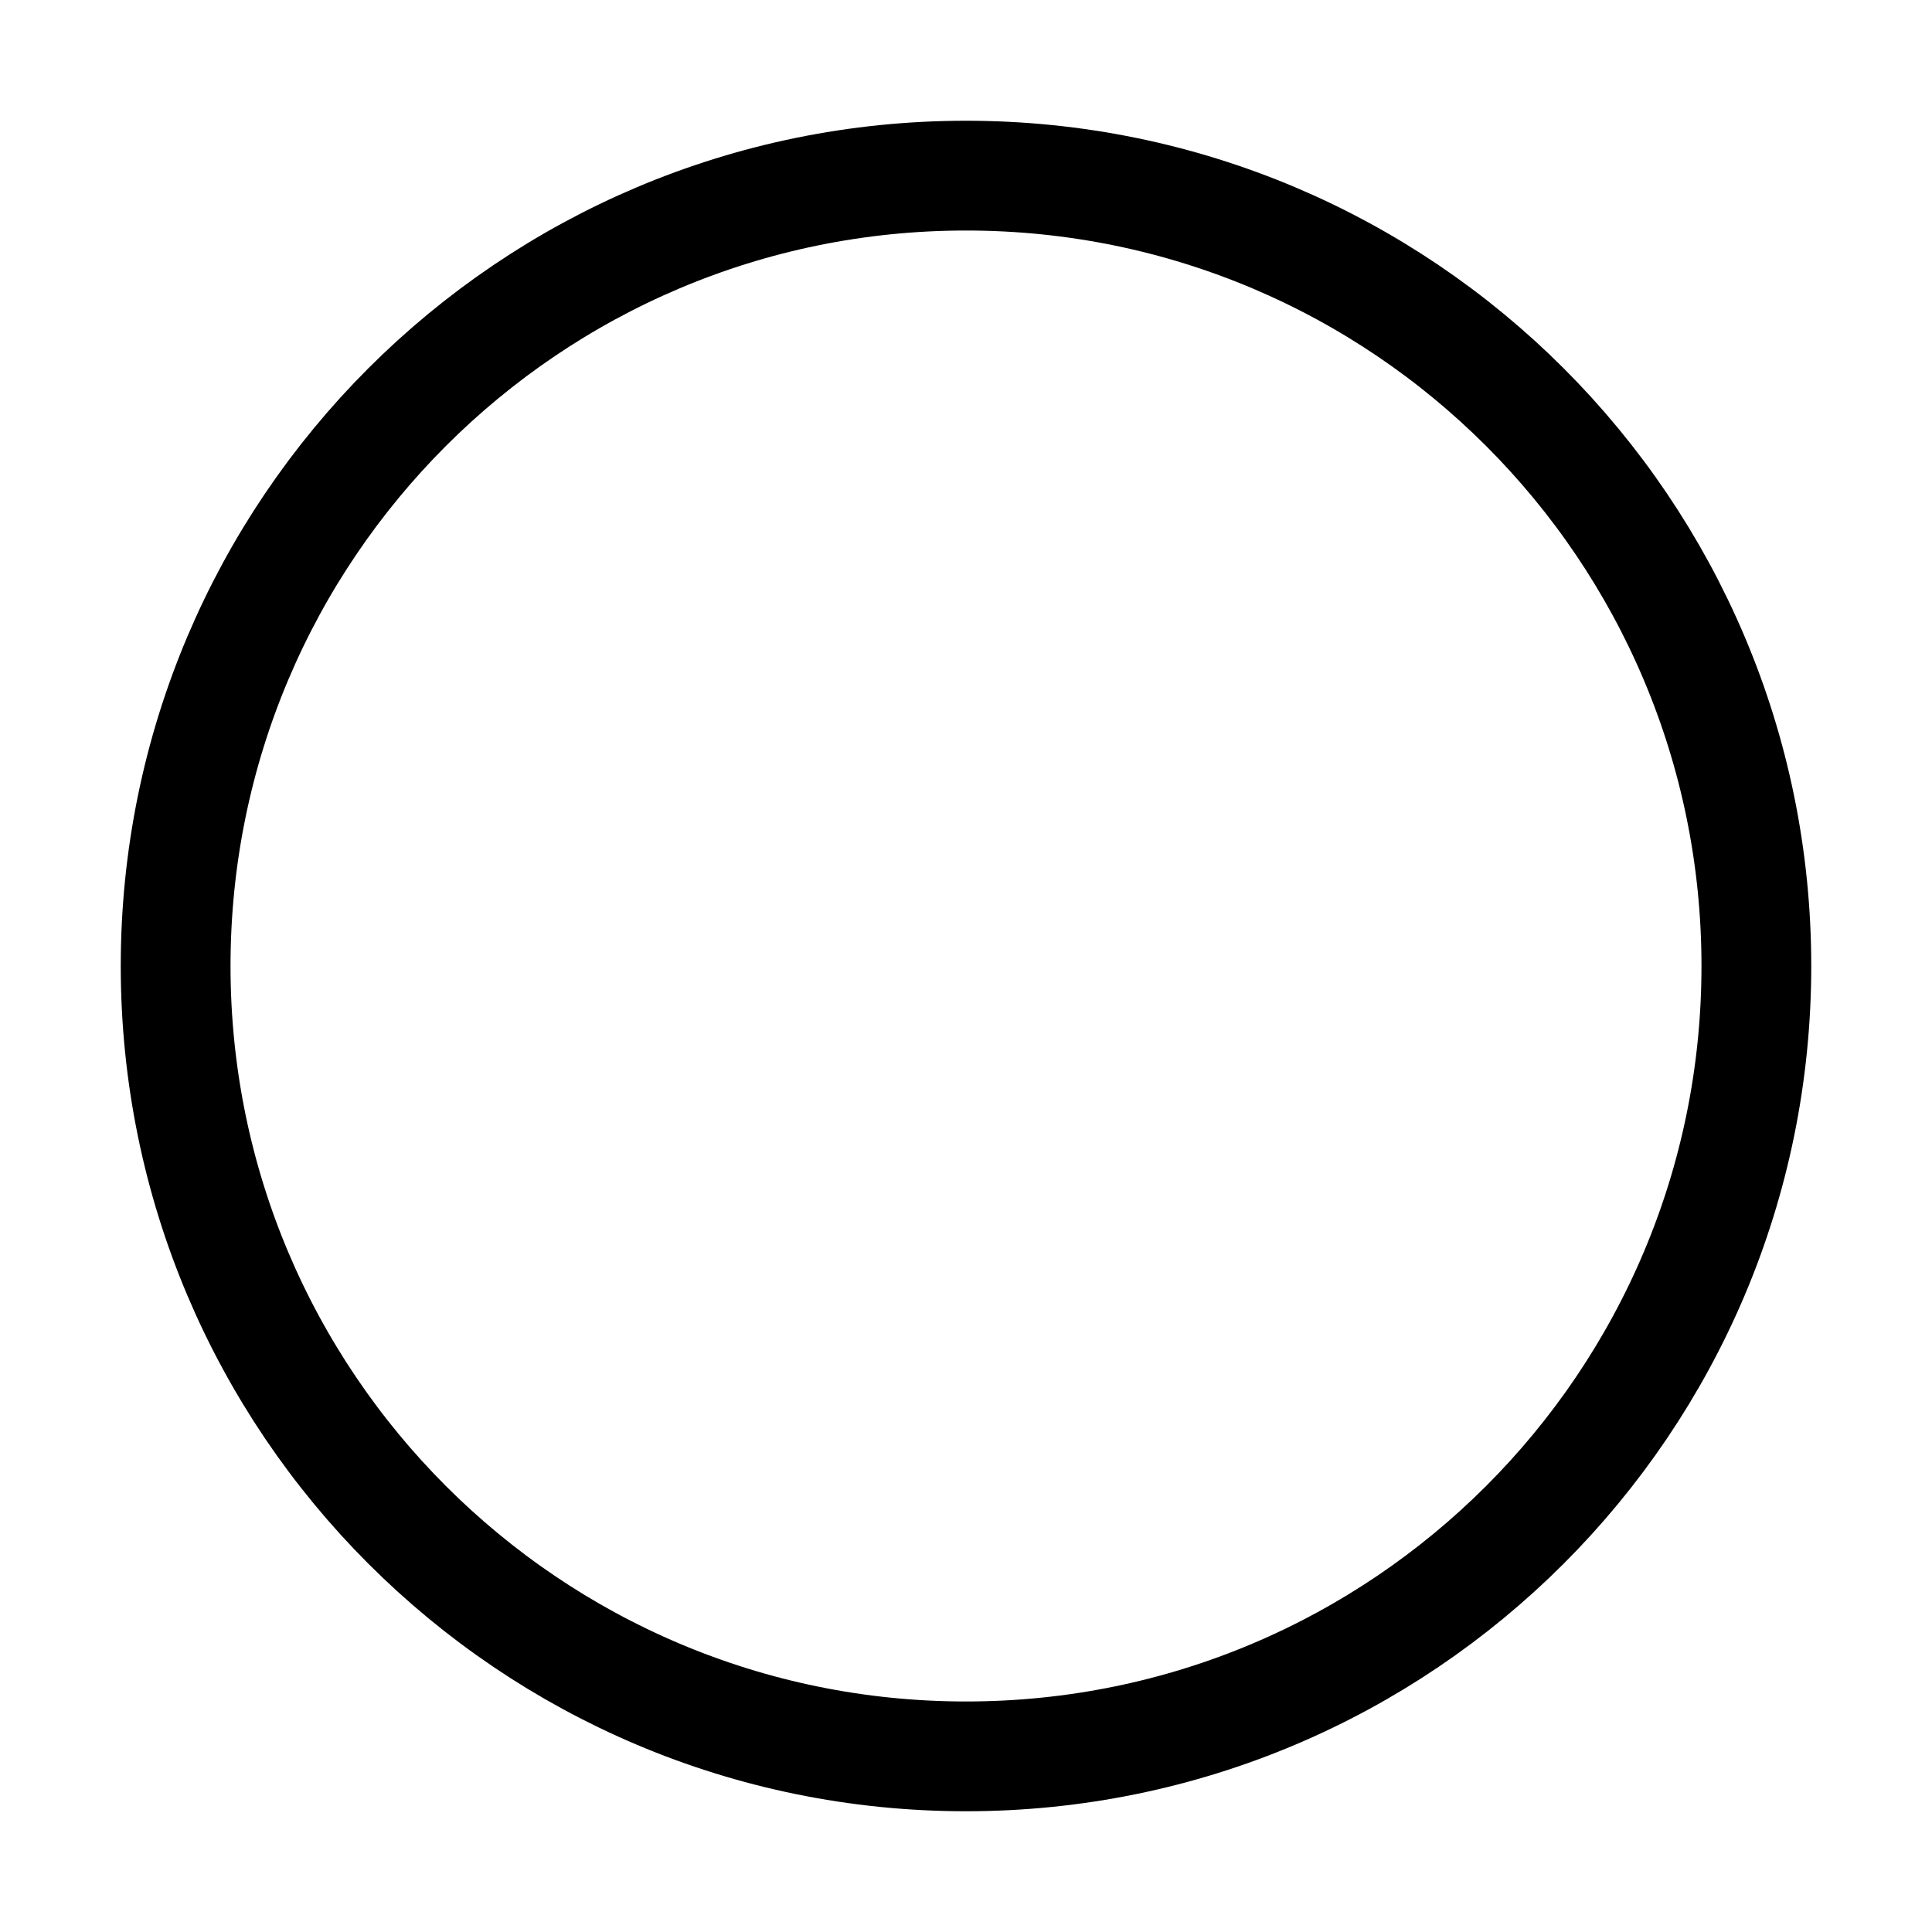
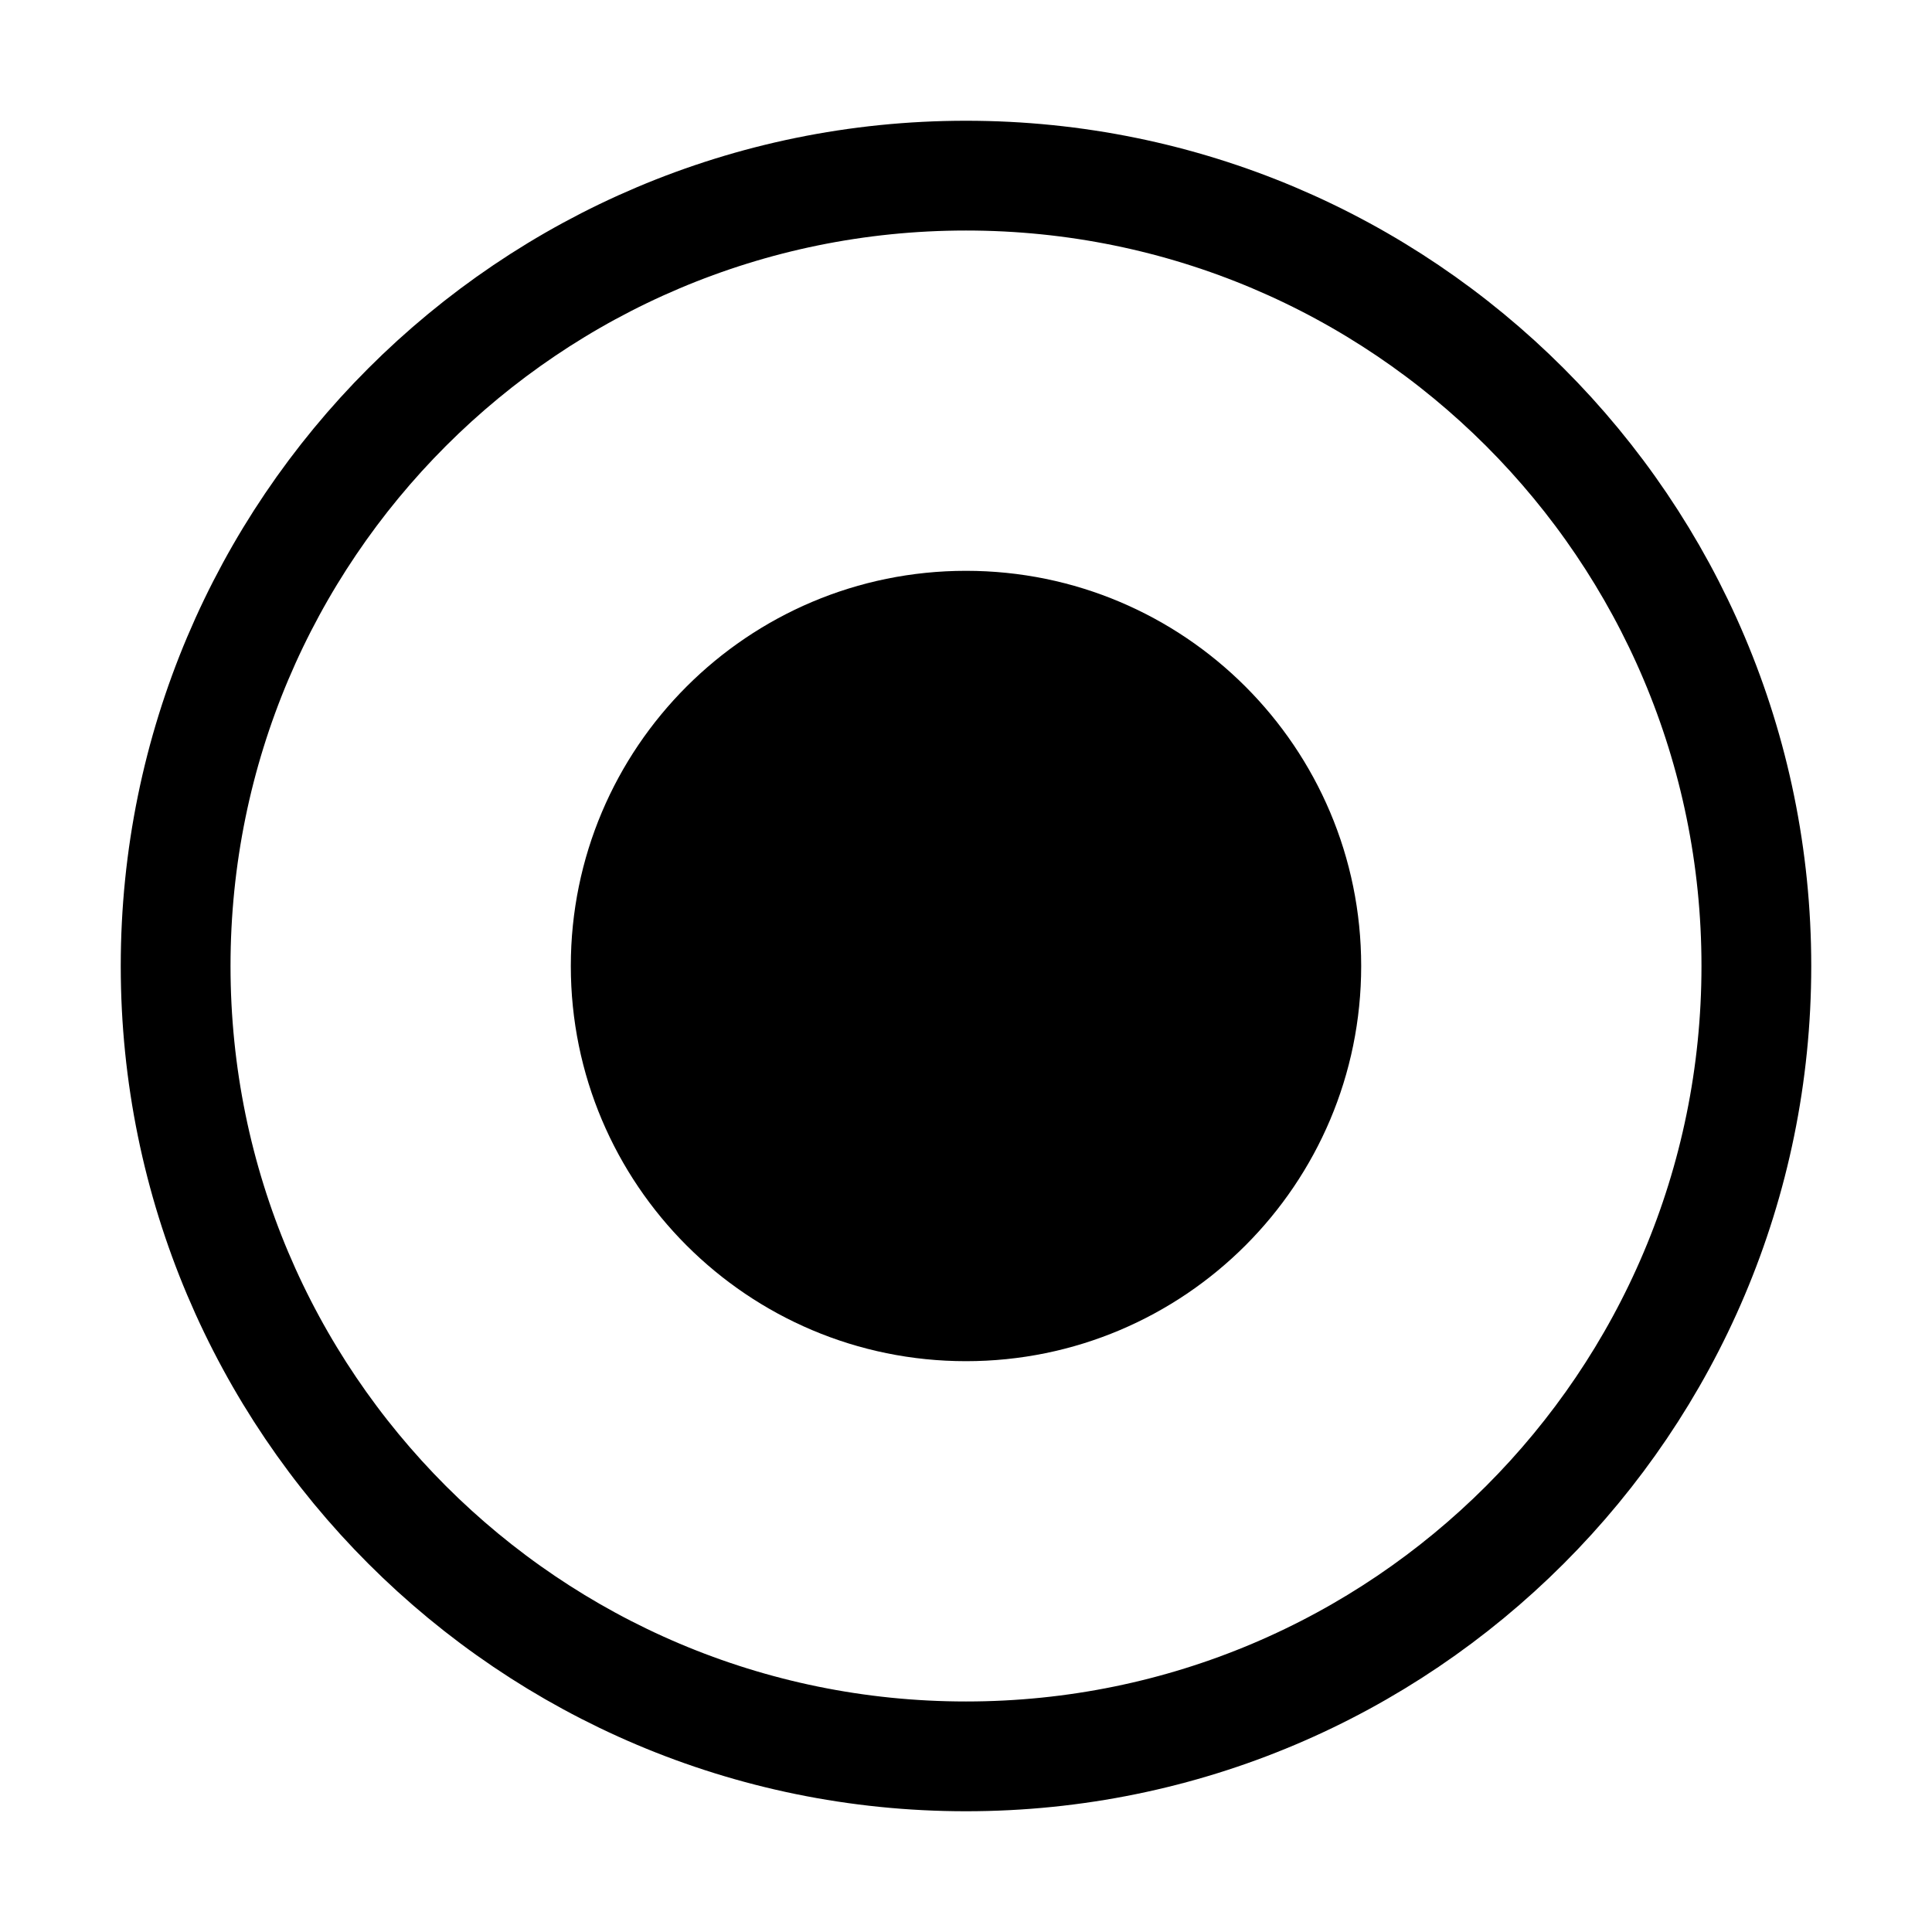
<svg xmlns="http://www.w3.org/2000/svg" width="44" height="44" viewBox="0 0 44 44">
  <path d="M22,22m-18,0a18,18 0 1,0 36,0a18,18 0 1,0 -36,0" fill="none" stroke="currentColor" stroke-width="2.5" />
+   <path d="M22,22m-9,0a9,9 0 1,0 18,0a9,9 0 1,0 -18,0" fill="currentColor" />
</svg>
